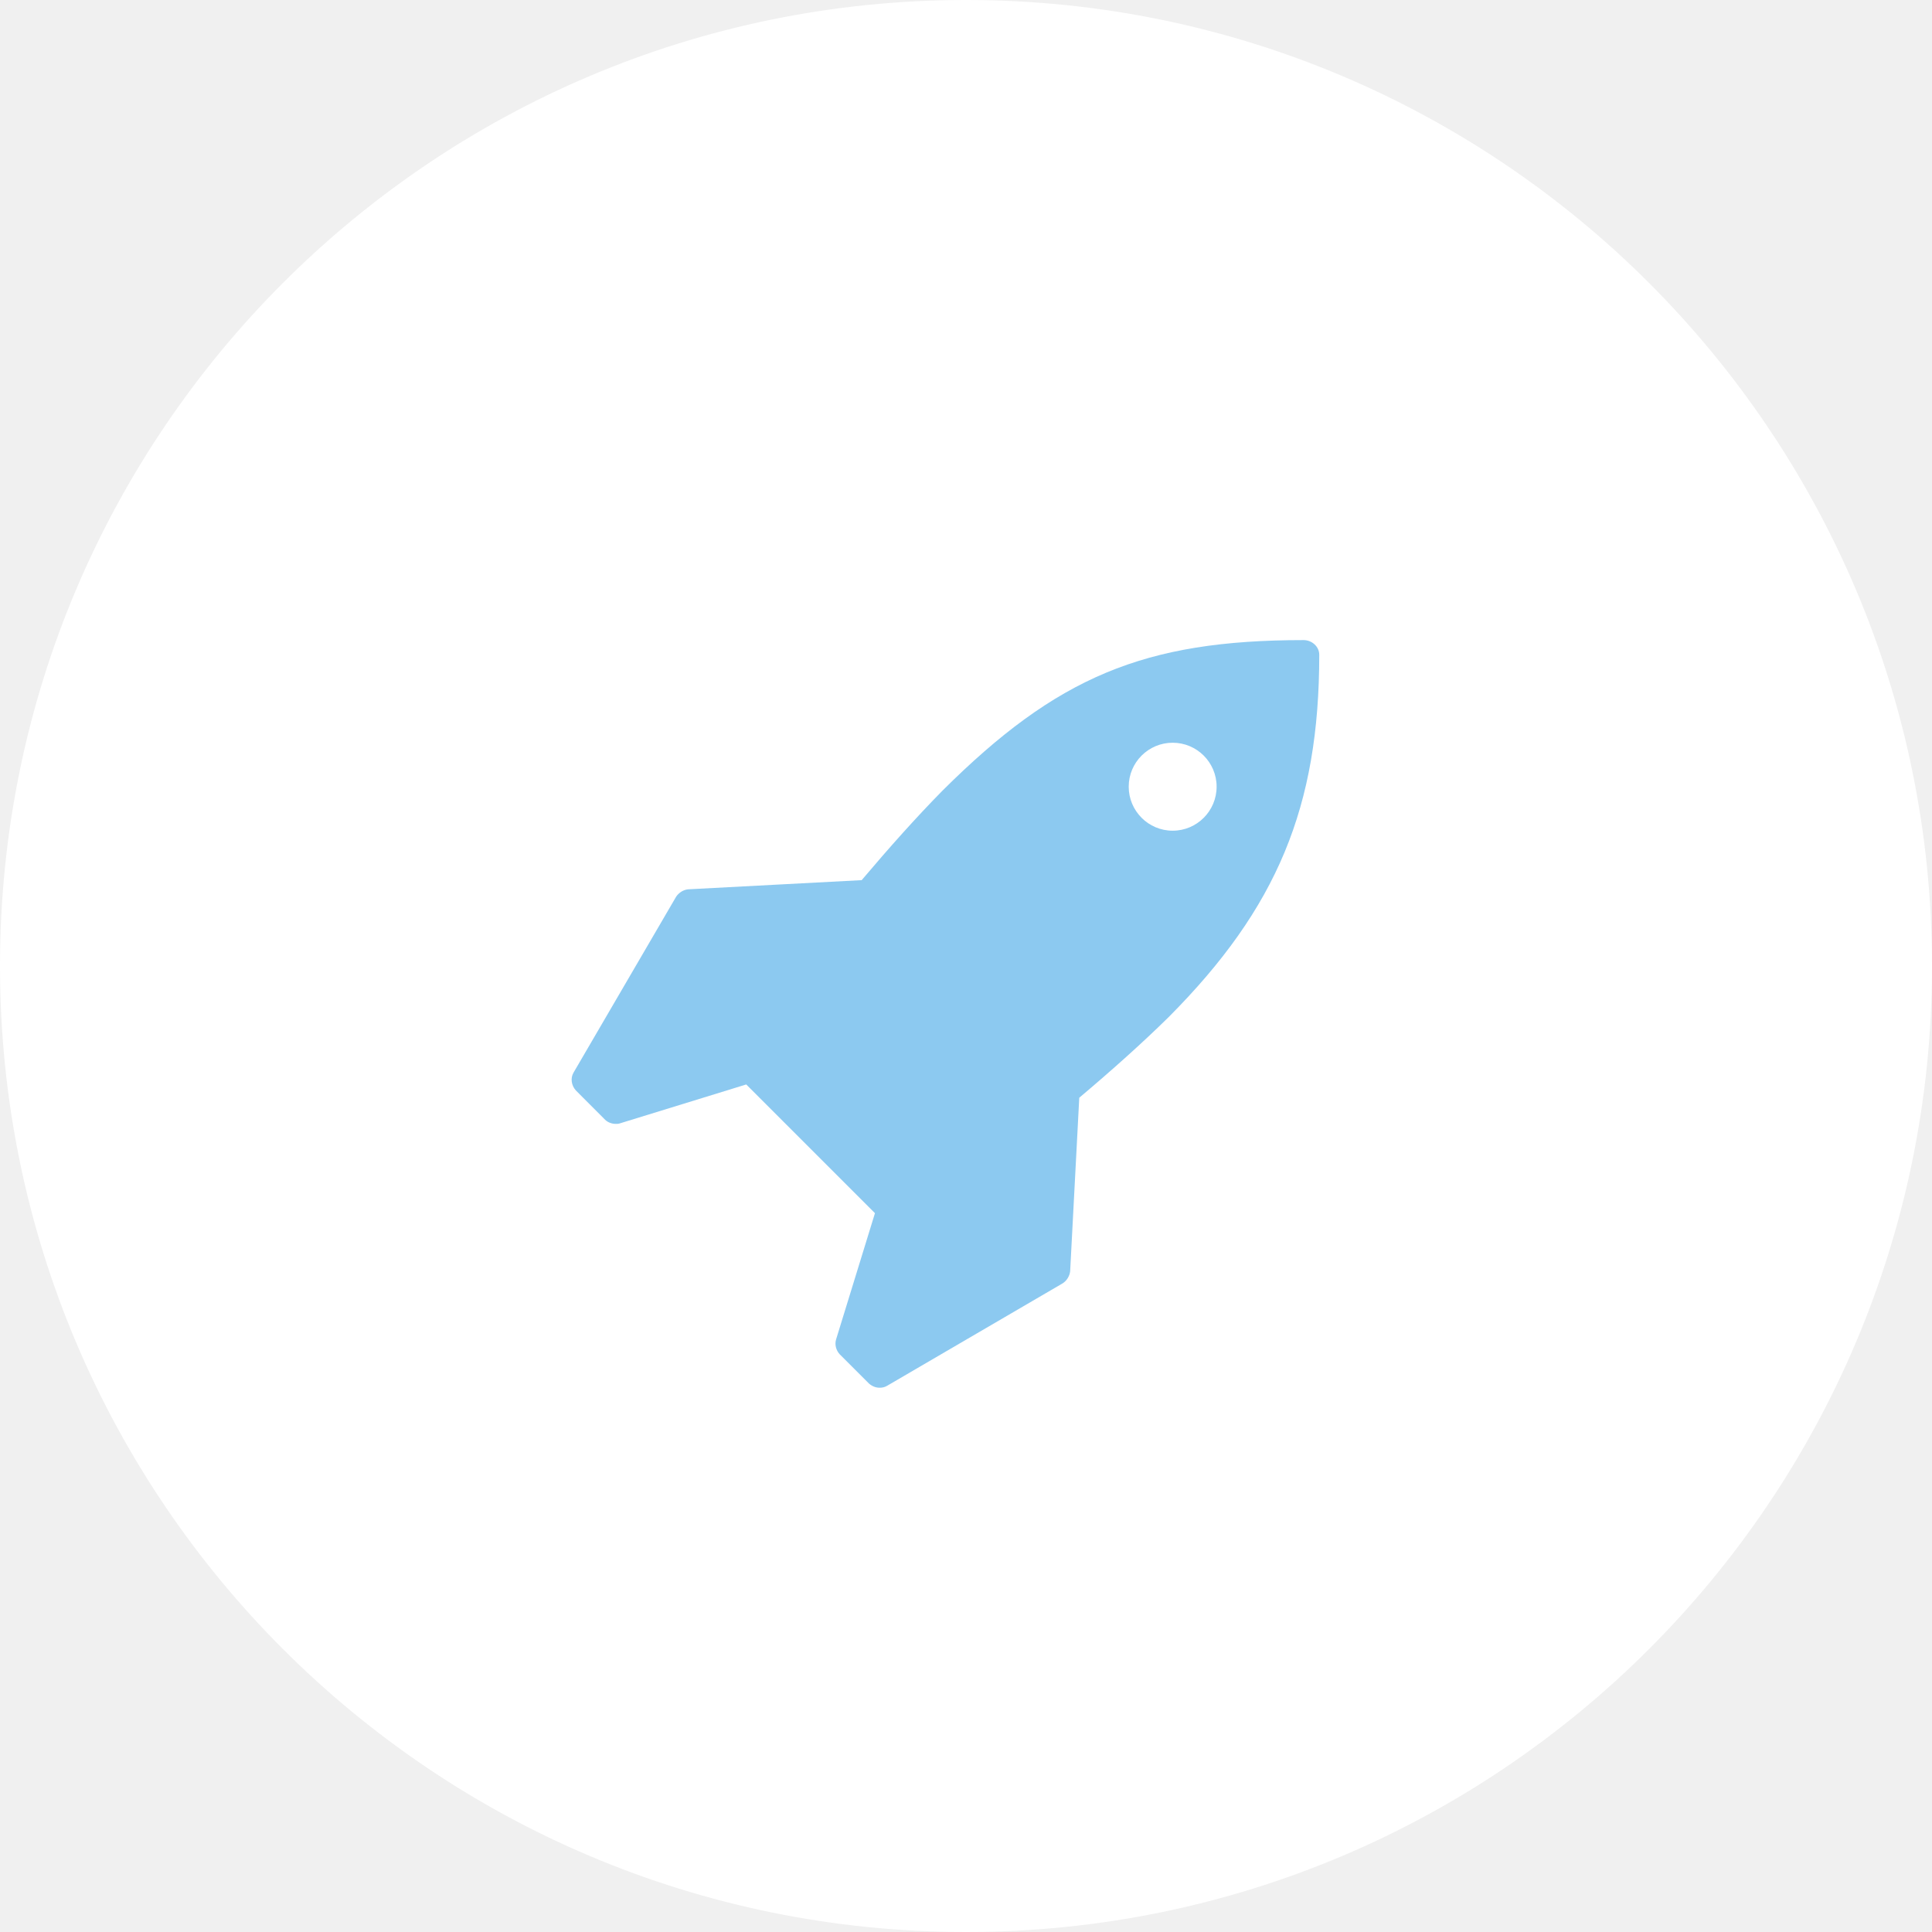
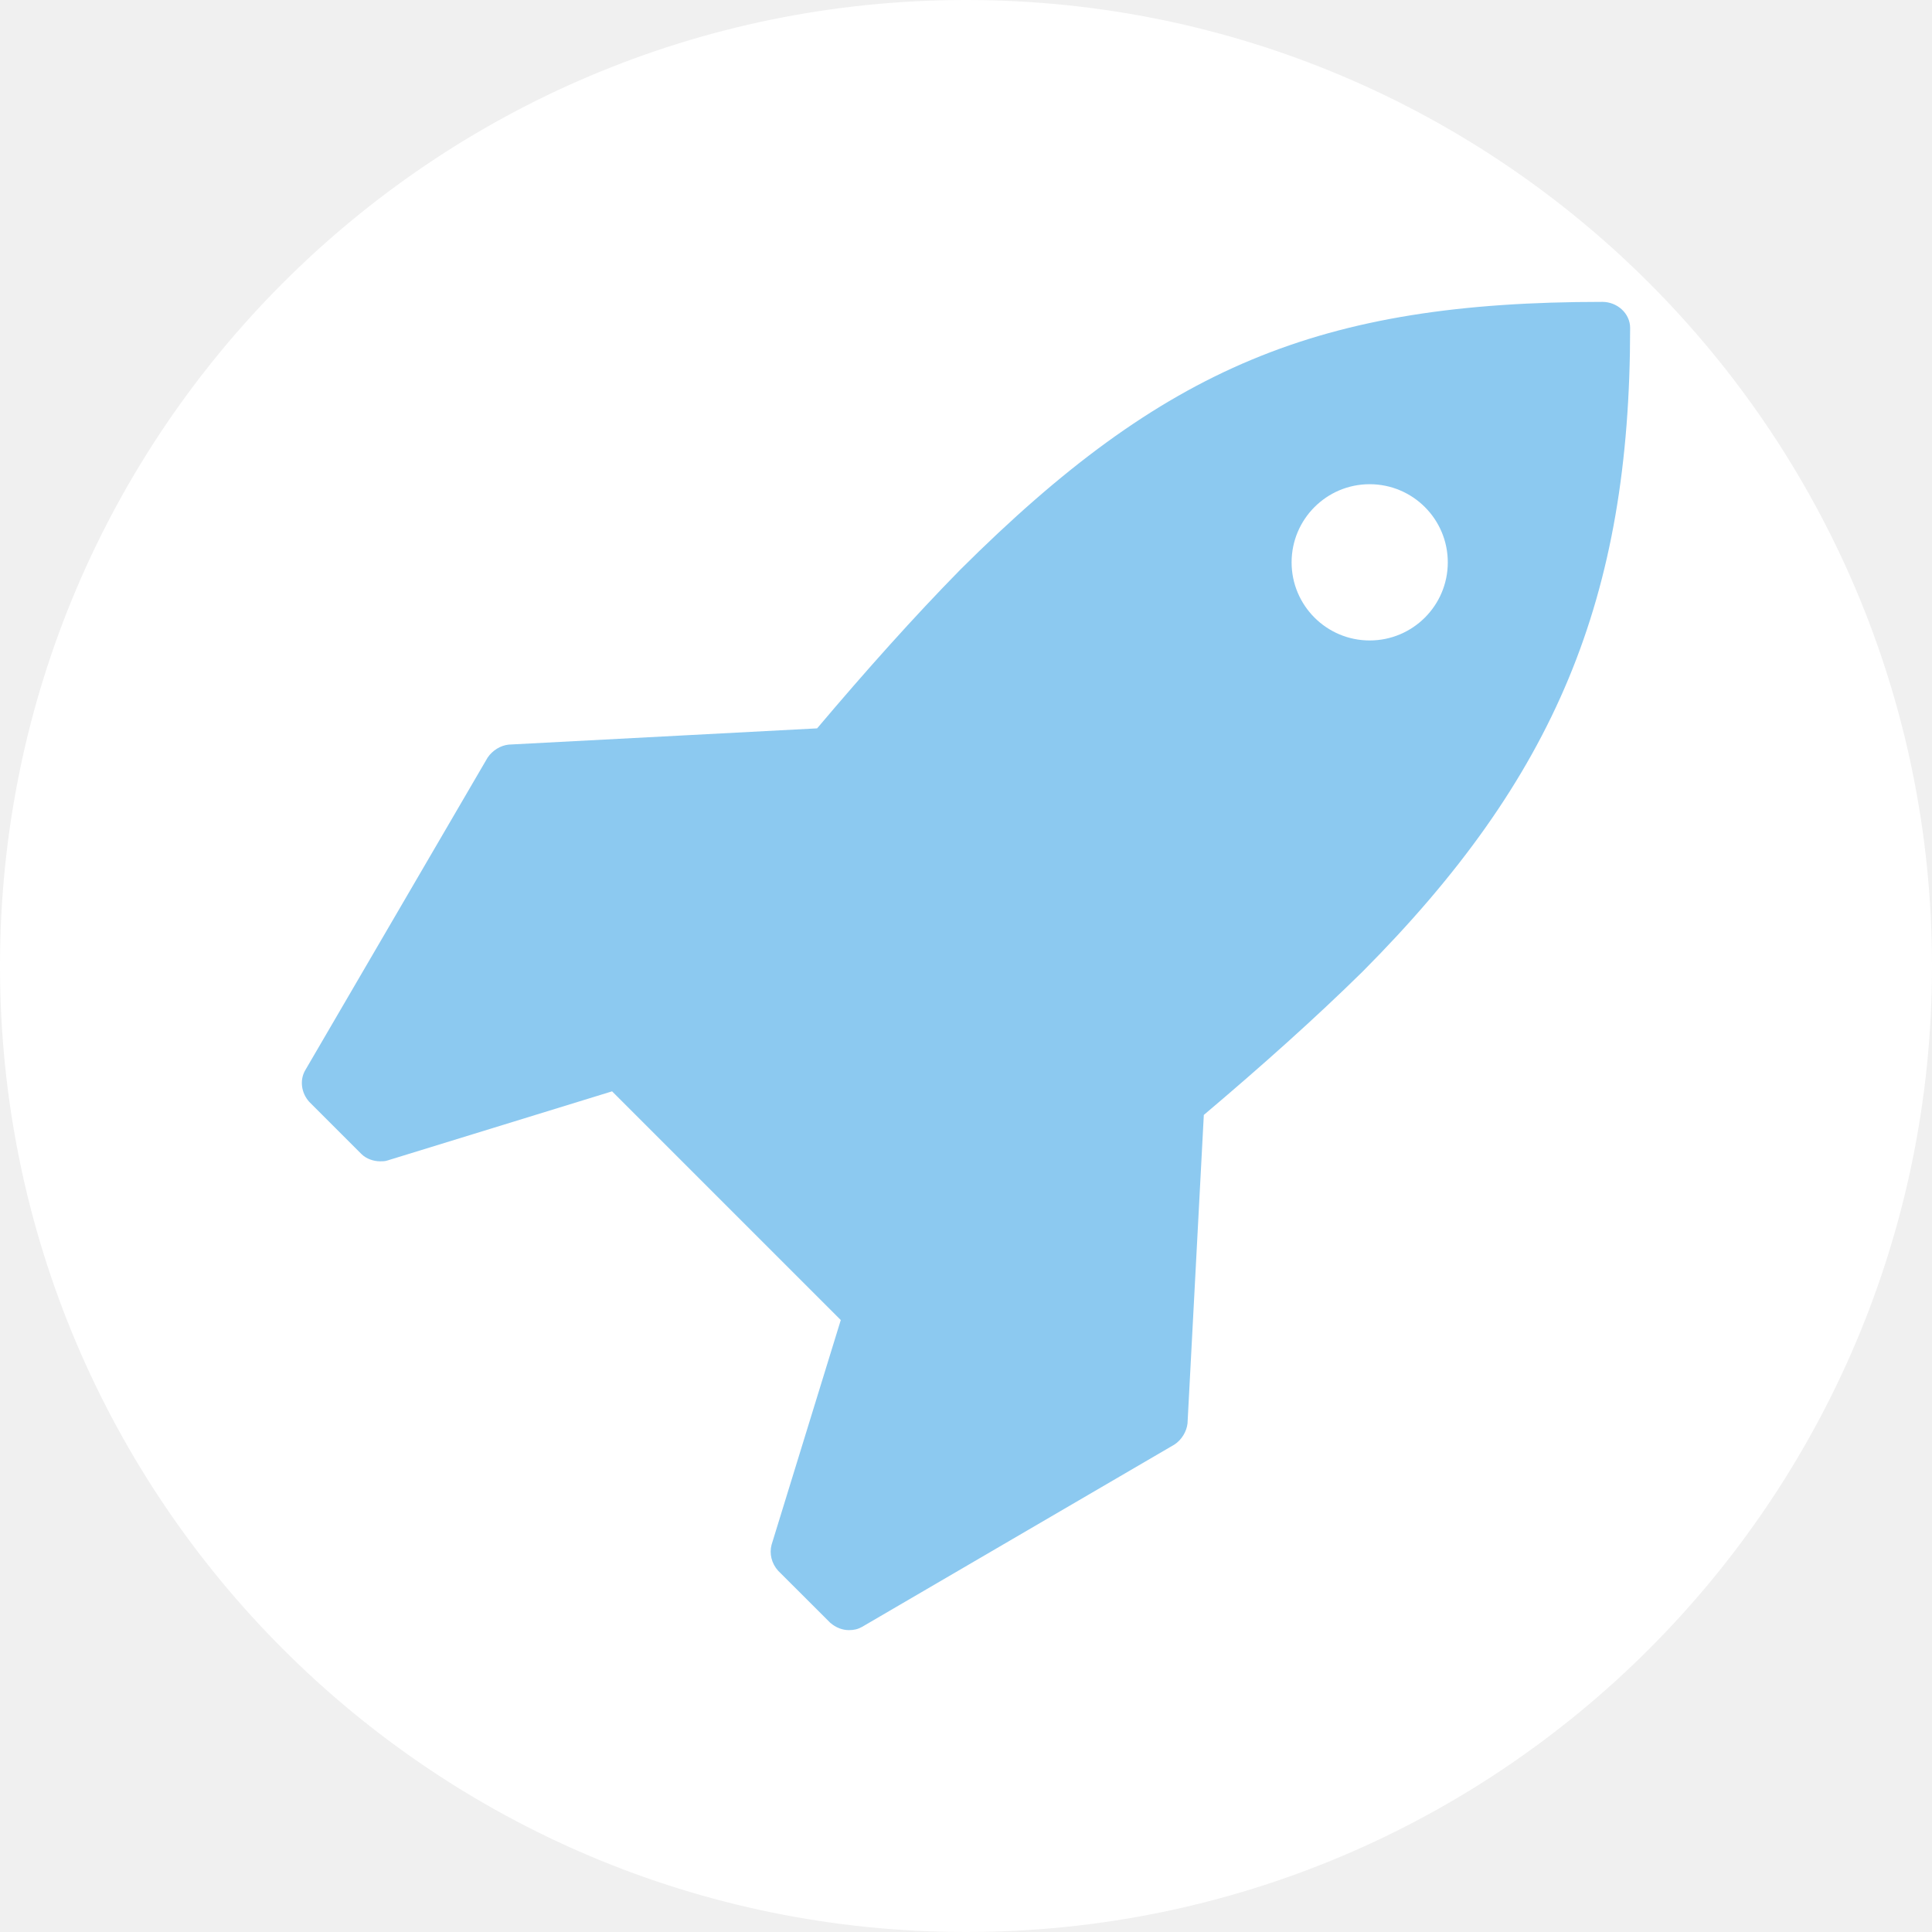
<svg xmlns="http://www.w3.org/2000/svg" width="32" height="32" viewBox="0 0 32 32" fill="none">
-   <path d="M16 0C24.836 0 32 7.164 32 16C32 24.836 24.836 32 16 32C7.164 32 0 24.836 0 16C0 7.164 7.164 0 16 0Z" fill="white" />
-   <path d="M20.151 13.03C20.151 13.432 19.825 13.759 19.423 13.759C19.021 13.759 18.695 13.432 18.695 13.03C18.695 12.628 19.021 12.302 19.423 12.302C19.825 12.302 20.151 12.628 20.151 13.03ZM21.851 10.845C21.851 10.709 21.729 10.602 21.592 10.602C18.952 10.602 17.503 11.21 15.607 13.099C15.174 13.539 14.727 14.04 14.272 14.578L11.396 14.73C11.32 14.738 11.245 14.783 11.199 14.852L9.5 17.765C9.446 17.856 9.462 17.977 9.538 18.061L10.023 18.547C10.069 18.592 10.137 18.615 10.198 18.615C10.221 18.615 10.244 18.615 10.266 18.607L12.36 17.962L14.492 20.094L13.847 22.189C13.824 22.272 13.847 22.364 13.908 22.431L14.394 22.917C14.447 22.962 14.507 22.985 14.568 22.985C14.614 22.985 14.651 22.977 14.69 22.955L17.603 21.255C17.671 21.21 17.716 21.134 17.725 21.058L17.876 18.182C18.415 17.727 18.916 17.28 19.356 16.847C21.153 15.041 21.851 13.364 21.851 10.845Z" fill="#8CC9F0" />
+   <circle cx="16" cy="16" r="16" fill="white" />
+   <path d="M23.98 9.314C23.98 10.028 23.401 10.608 22.686 10.608C21.972 10.608 21.393 10.028 21.393 9.314C21.393 8.6 21.972 8.02 22.686 8.02C23.401 8.02 23.98 8.6 23.98 9.314ZM27 5.431C27 5.189 26.784 5 26.541 5C21.85 5 19.276 6.079 15.906 9.435C15.138 10.217 14.343 11.107 13.534 12.064L8.426 12.333C8.291 12.347 8.157 12.428 8.076 12.549L5.056 17.726C4.961 17.888 4.988 18.102 5.123 18.251L5.986 19.114C6.067 19.195 6.189 19.235 6.297 19.235C6.337 19.235 6.378 19.235 6.418 19.221L10.138 18.076L13.926 21.864L12.78 25.585C12.74 25.734 12.78 25.896 12.888 26.016L13.751 26.878C13.845 26.959 13.953 27 14.061 27C14.142 27 14.209 26.985 14.277 26.947L19.453 23.926C19.574 23.846 19.654 23.71 19.669 23.577L19.939 18.467C20.896 17.658 21.786 16.863 22.568 16.094C25.76 12.886 27 9.907 27 5.431Z" fill="#8CC9F0" />
</svg>
